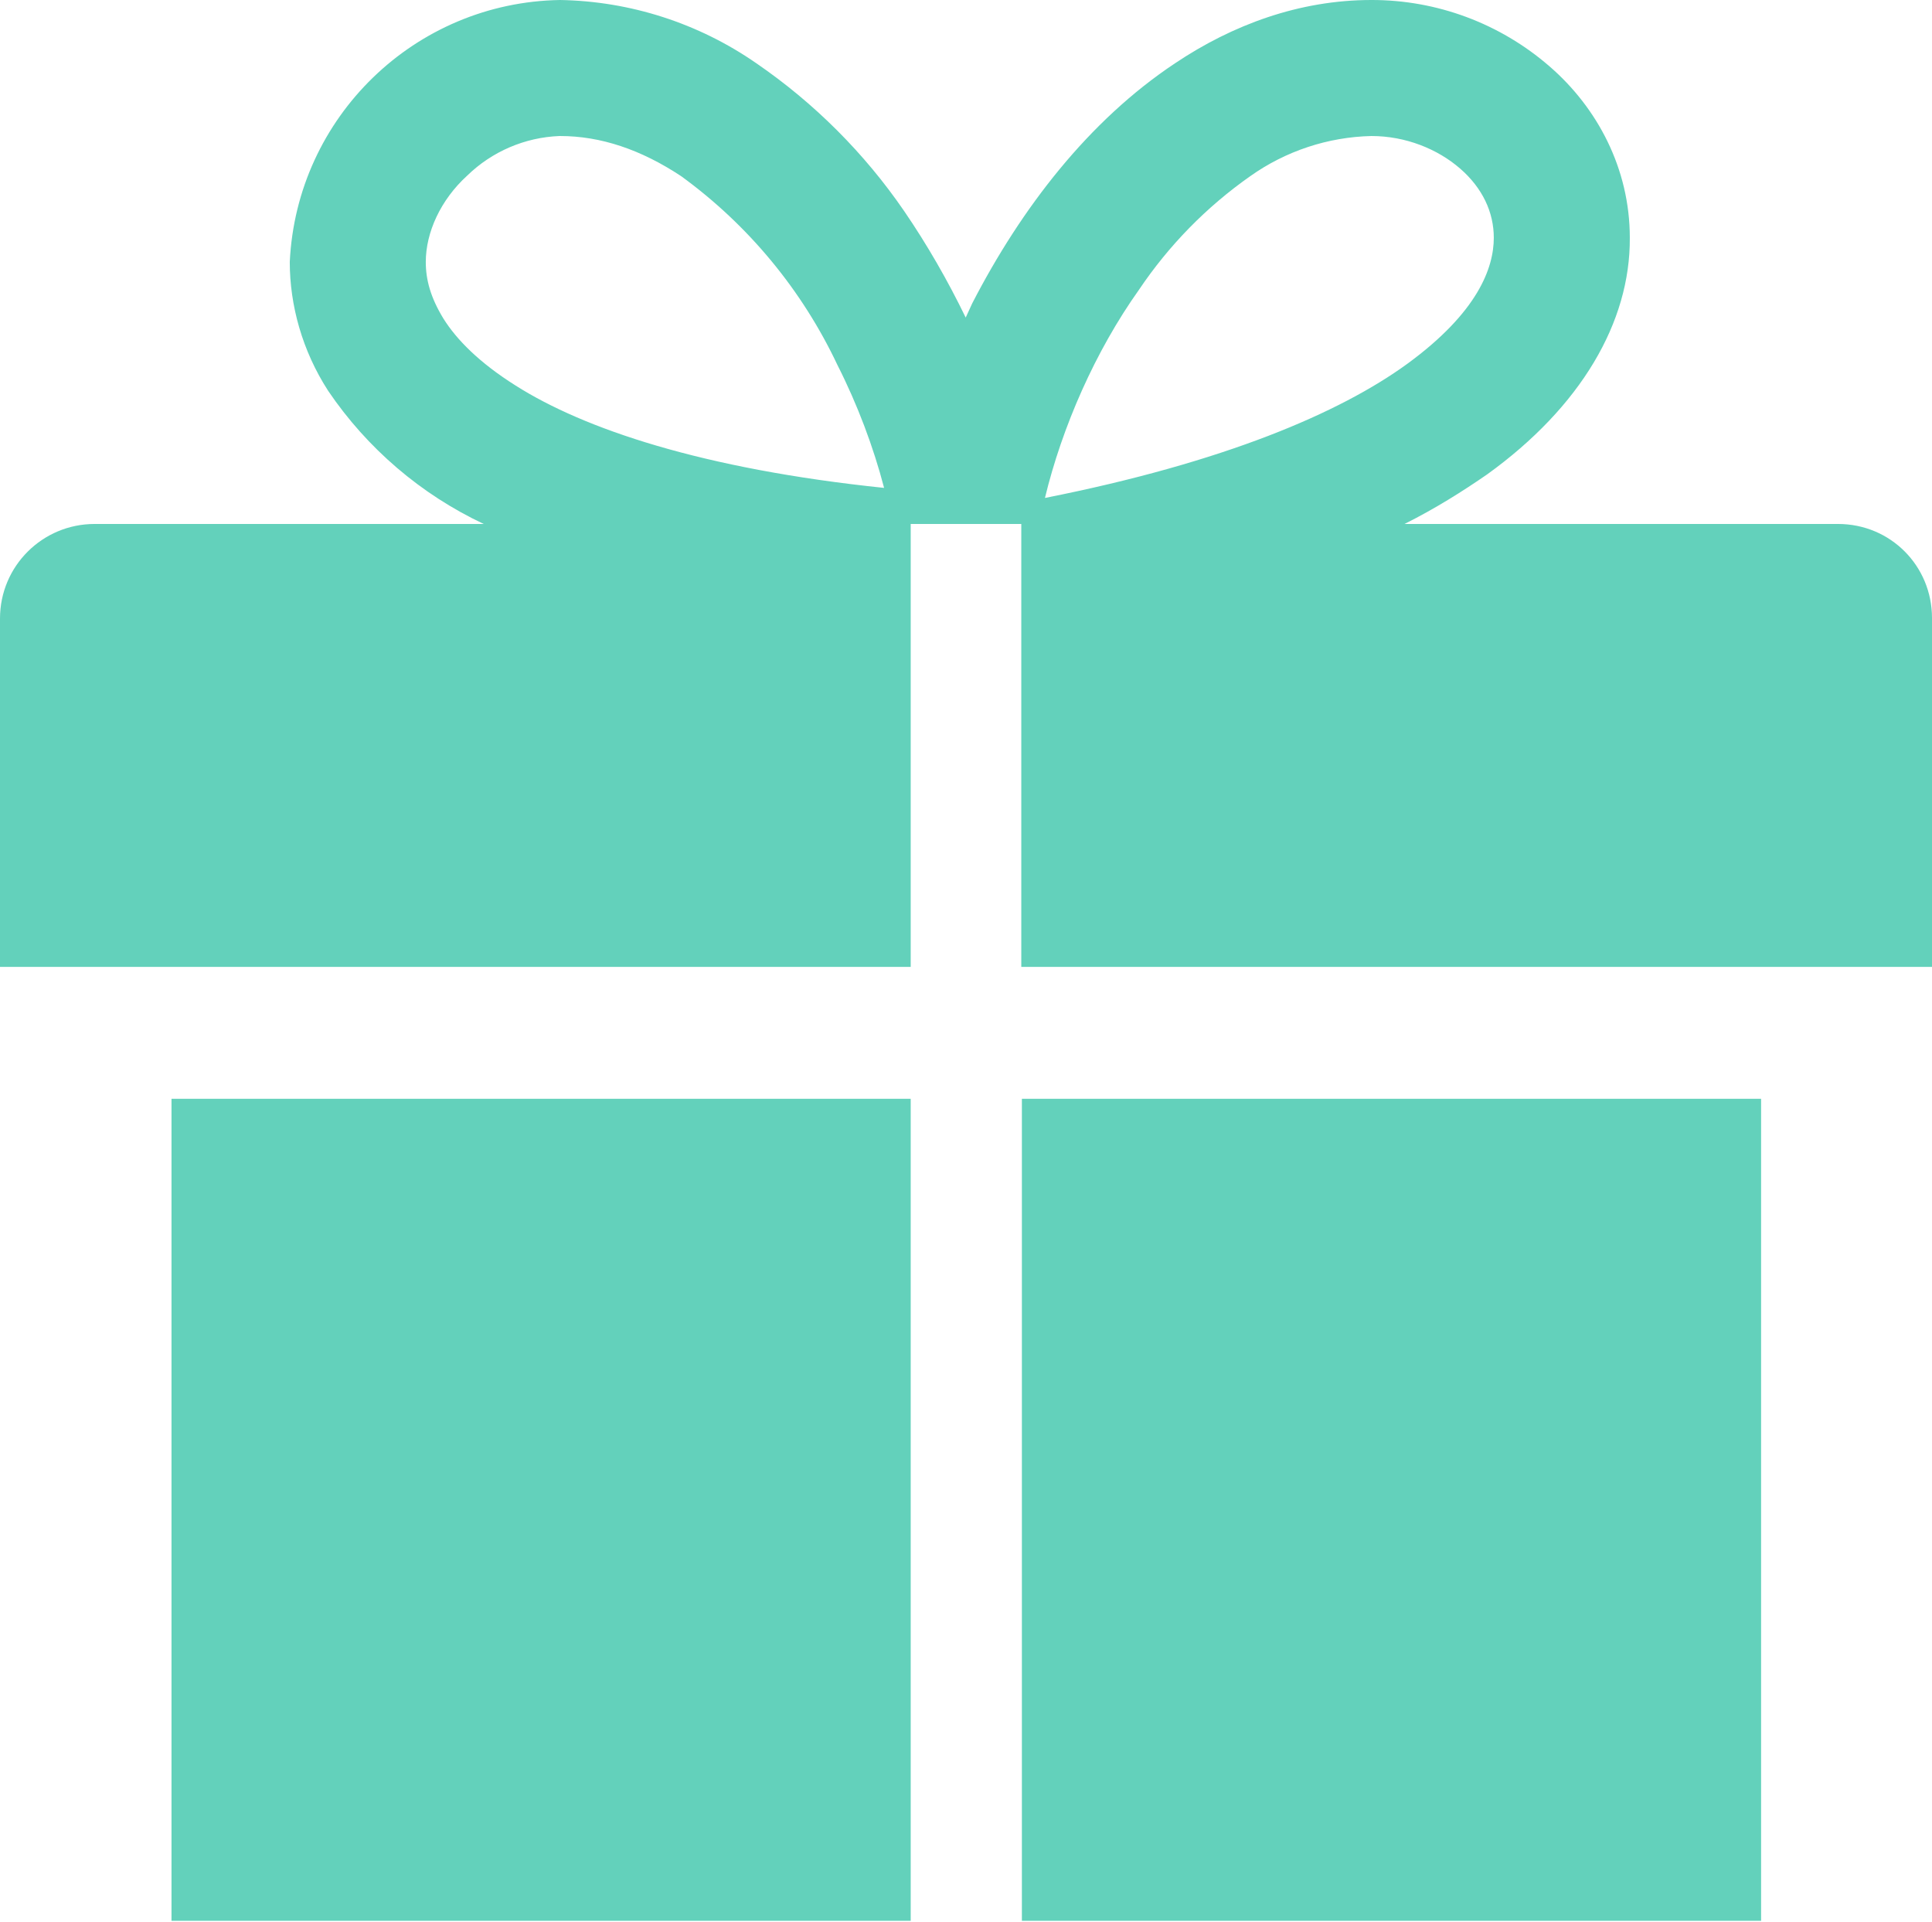
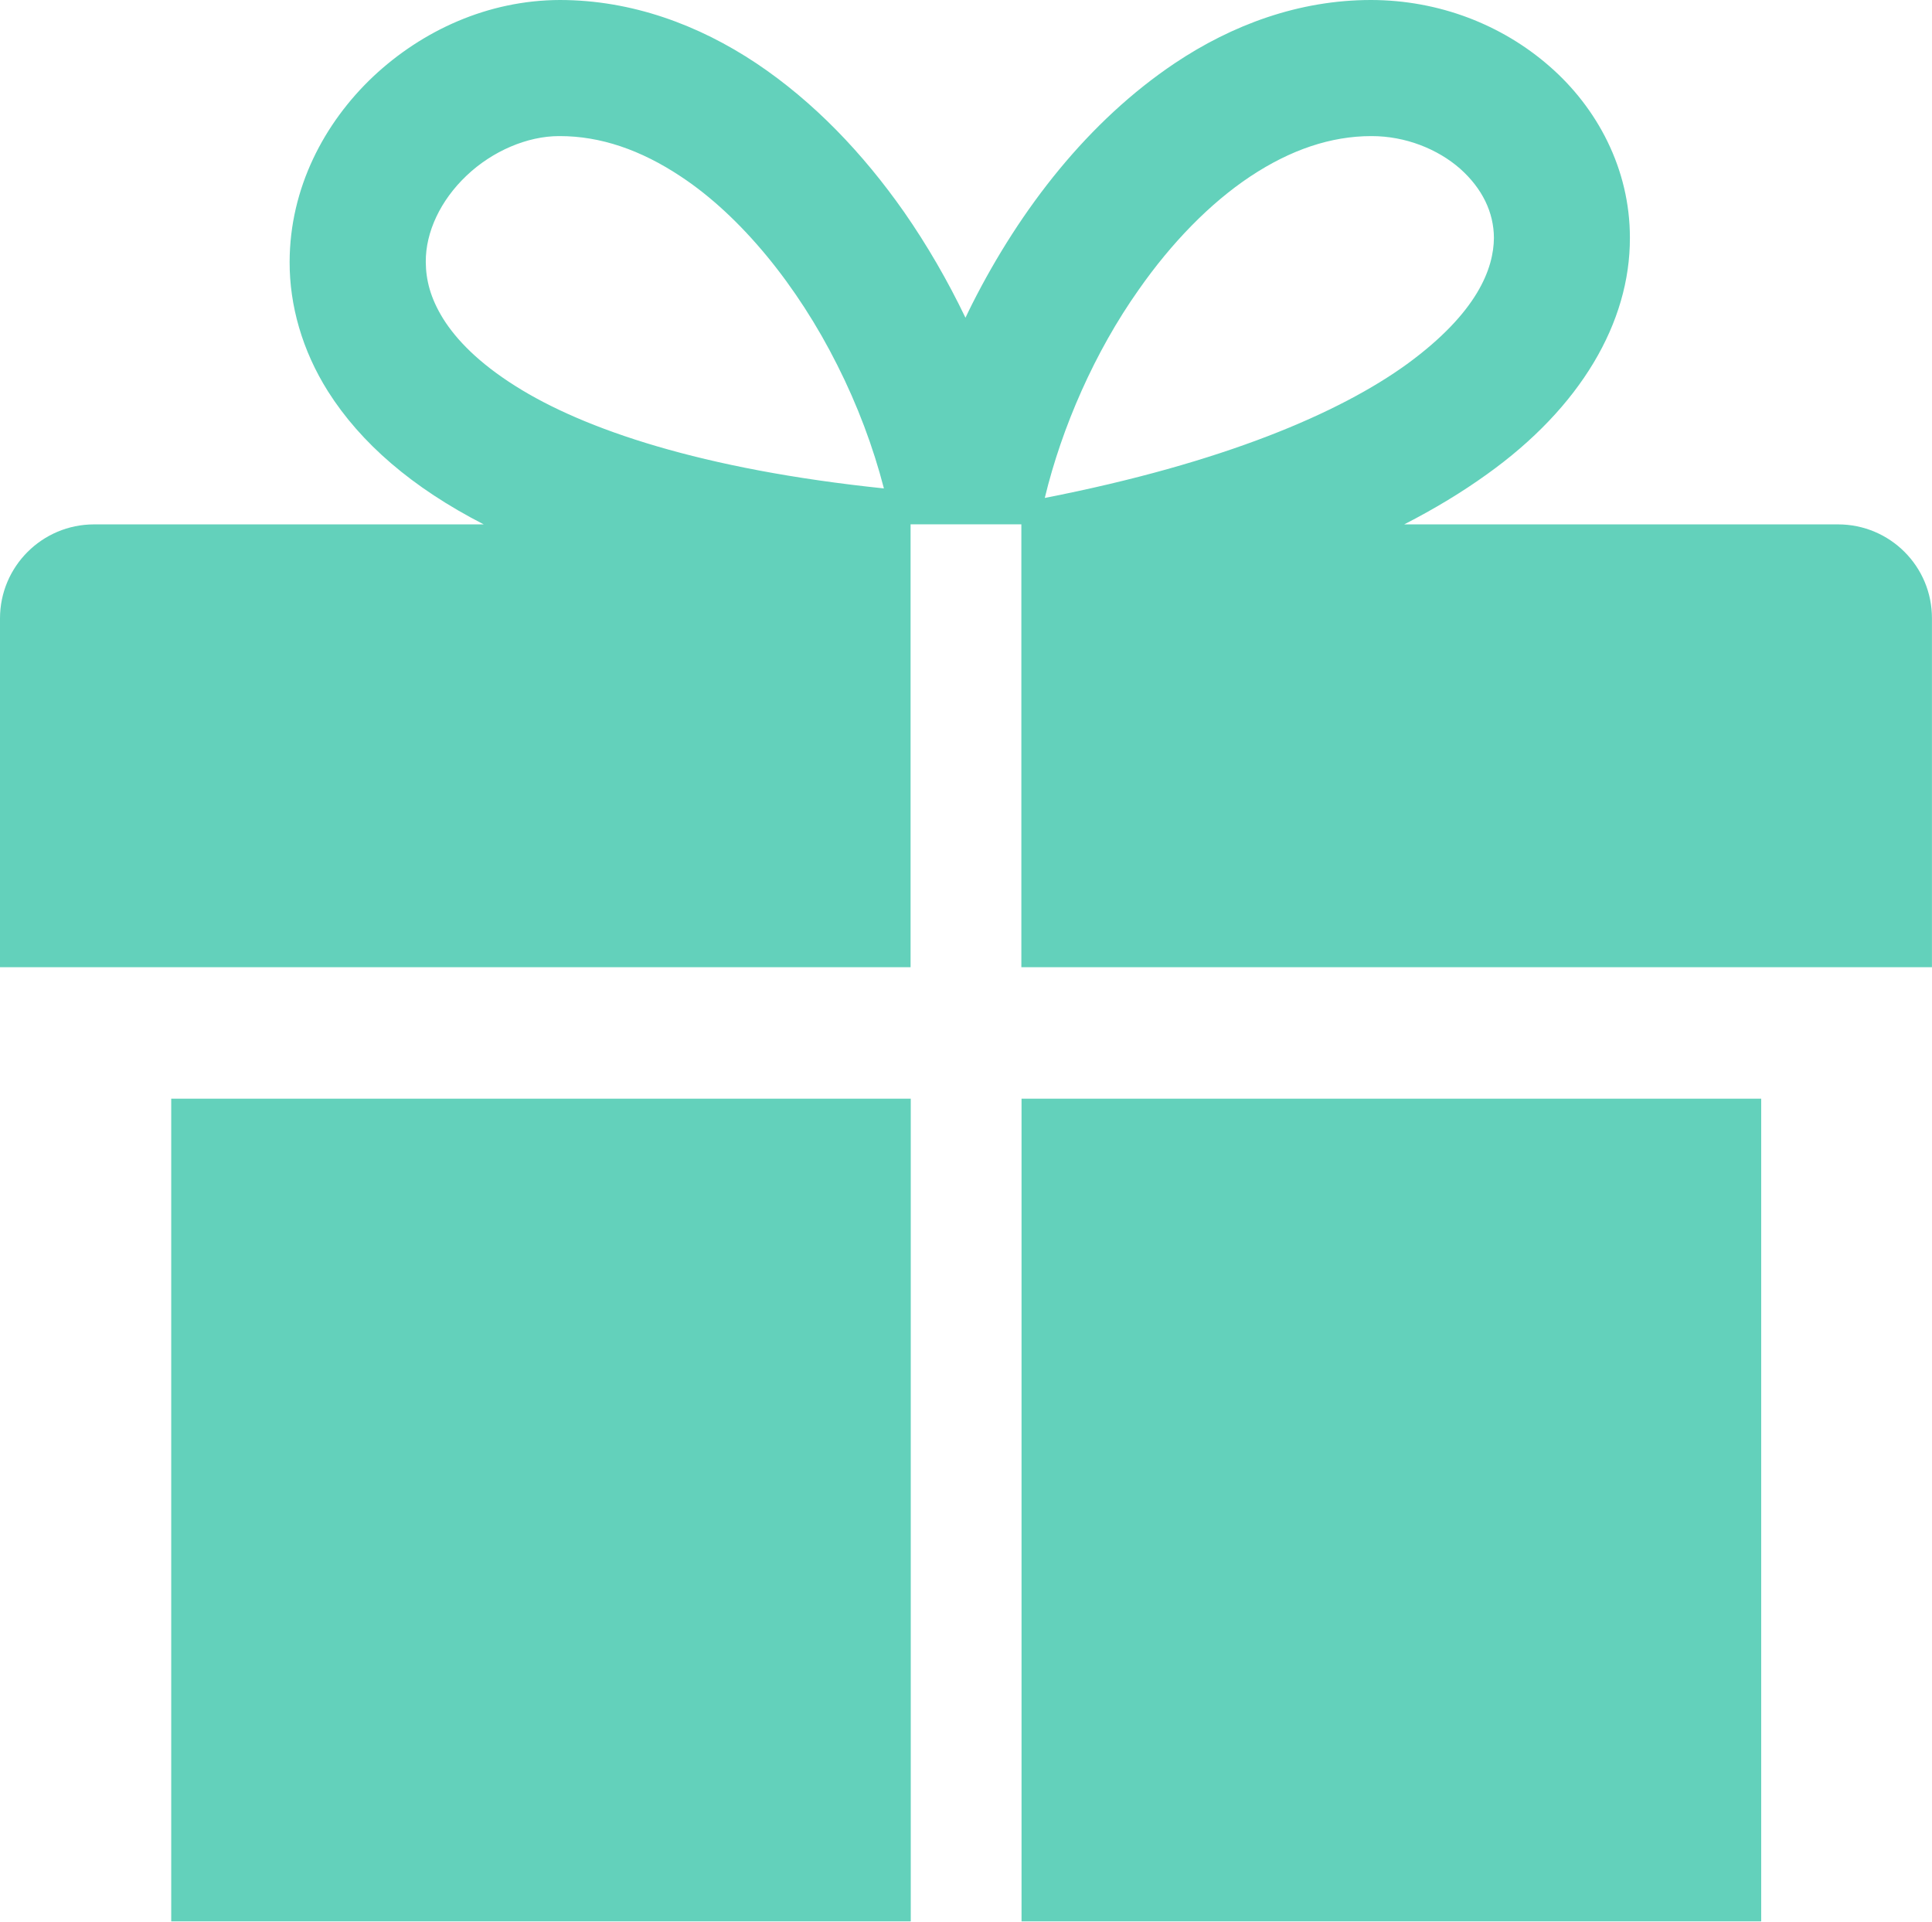
- <svg xmlns="http://www.w3.org/2000/svg" width="32.67" height="32.49" viewBox="239.66 239.76 32.67 32.49">
-   <path fill="#63d1bb" d="M242.56 272.24h12.5v-13.9h-12.5v13.9zm28.18-23.62h-7.33c.52-.26.98-.55 1.4-.84 1.58-1.14 2.42-2.57 2.41-4 0-1.17-.55-2.2-1.36-2.9a4.58 4.58 0 0 0-3.01-1.12c-1.22 0-2.35.42-3.32 1.07-1.46.97-2.6 2.45-3.43 4.06l-.11.24c-.3-.62-.65-1.23-1.04-1.8a9.66 9.66 0 0 0-2.5-2.5 6 6 0 0 0-3.32-1.07 4.65 4.65 0 0 0-4.57 4.43c0 .73.21 1.5.65 2.18a6.55 6.55 0 0 0 2.63 2.25h-6.58c-.88 0-1.6.71-1.6 1.6v5.89h15.4v-7.49h1.87v7.49h15.4v-5.9c0-.88-.7-1.59-1.59-1.59m-22.36-2.34c-.62-.39-1-.78-1.22-1.13-.22-.36-.3-.66-.3-.96 0-.5.25-1.05.7-1.46a2.37 2.37 0 0 1 1.56-.67h.01c.69 0 1.37.23 2.05.68a8.36 8.36 0 0 1 2.64 3.19c.34.67.61 1.39.79 2.08-3.08-.32-5.08-1-6.23-1.73m10.54-1.62a7.37 7.37 0 0 1 1.88-1.92 3.69 3.69 0 0 1 2.05-.68c.58 0 1.12.22 1.5.55.38.33.57.74.57 1.17 0 .51-.27 1.26-1.46 2.13-1.14.83-3.1 1.67-6.13 2.27.29-1.2.85-2.48 1.59-3.52m-1.98 27.58h12.5v-13.9h-12.5v13.9z" />
+ <svg xmlns="http://www.w3.org/2000/svg" id="icon-feature-gift" x="0px" y="0px" width="32.666px" height="32.486px" viewBox="239.665 239.757 32.666 32.486" enable-background="new 239.665 239.757 32.666 32.486" xml:space="preserve">
+   <path fill="#63d1bb" d="M242.56,272.243h12.504v-13.91H242.56V272.243z M270.742,248.623h-7.335 c0.521-0.267,0.984-0.549,1.396-0.845c1.588-1.133,2.424-2.57,2.42-3.999c0.002-1.169-0.556-2.202-1.359-2.901 c-0.805-0.704-1.869-1.119-3.016-1.121c-1.22-0.001-2.352,0.421-3.32,1.069c-1.459,0.979-2.606,2.451-3.424,4.067 c-0.039,0.079-0.078,0.157-0.115,0.236c-0.299-0.623-0.647-1.226-1.041-1.792c-0.691-0.985-1.523-1.86-2.497-2.511 c-0.97-0.646-2.103-1.069-3.322-1.069c-1.213,0.004-2.323,0.514-3.155,1.295c-0.828,0.783-1.41,1.885-1.412,3.135 c-0.002,0.73,0.211,1.494,0.649,2.188c0.552,0.872,1.424,1.628,2.633,2.248h-6.588c-0.878,0-1.591,0.712-1.591,1.59v5.897h15.396 v-7.488h1.873v7.488h15.396v-5.897C272.333,249.334,271.621,248.623,270.742,248.623 M248.38,246.284 c-0.622-0.391-1-0.785-1.22-1.135c-0.22-0.354-0.294-0.662-0.296-0.963c-0.004-0.504,0.248-1.042,0.691-1.461 c0.437-0.415,1.028-0.667,1.562-0.667h0.013c0.685,0,1.366,0.231,2.046,0.683c1.018,0.671,1.975,1.85,2.645,3.187 c0.342,0.676,0.609,1.39,0.789,2.087C251.528,247.694,249.532,247.013,248.38,246.284 M258.917,244.657 c0.557-0.797,1.21-1.466,1.887-1.916c0.68-0.451,1.362-0.683,2.047-0.683h0.006c0.574,0,1.117,0.22,1.494,0.55 c0.377,0.336,0.571,0.739,0.573,1.171c-0.004,0.512-0.272,1.259-1.467,2.132c-1.138,0.825-3.101,1.673-6.127,2.265 C257.62,246.974,258.177,245.704,258.917,244.657 M256.937,272.243h12.506v-13.91h-12.506V272.243z" />
</svg>
